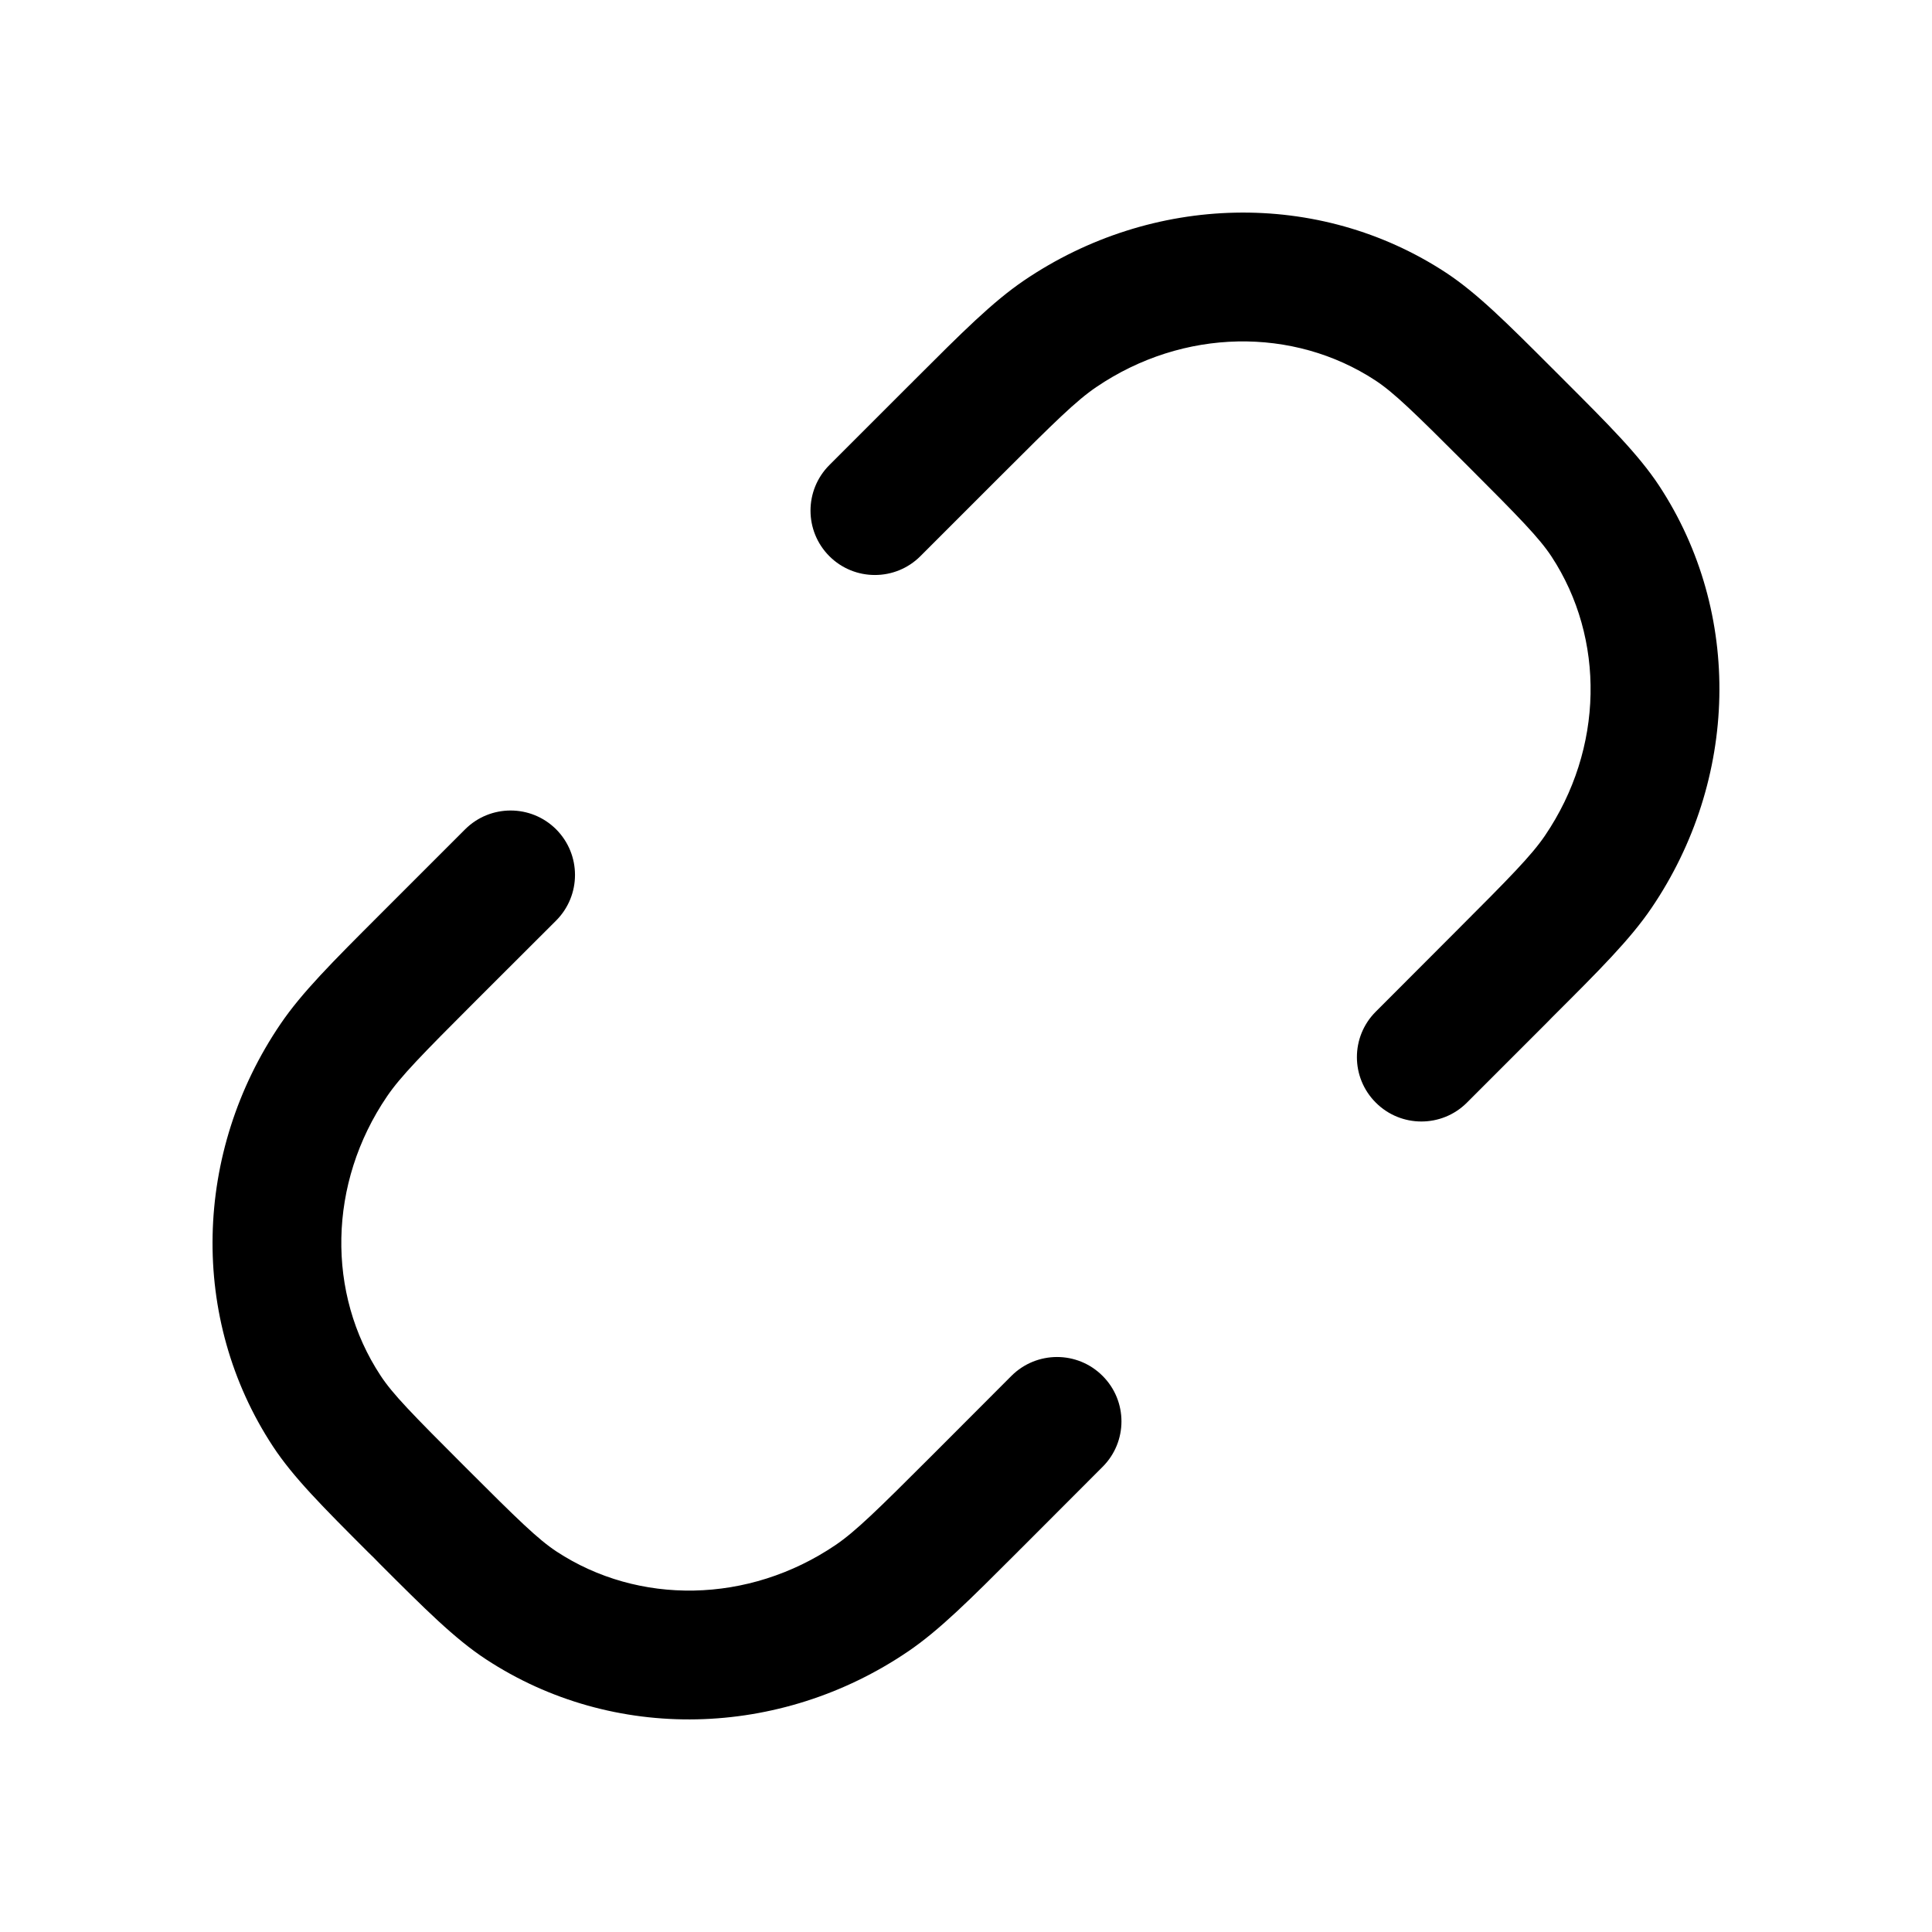
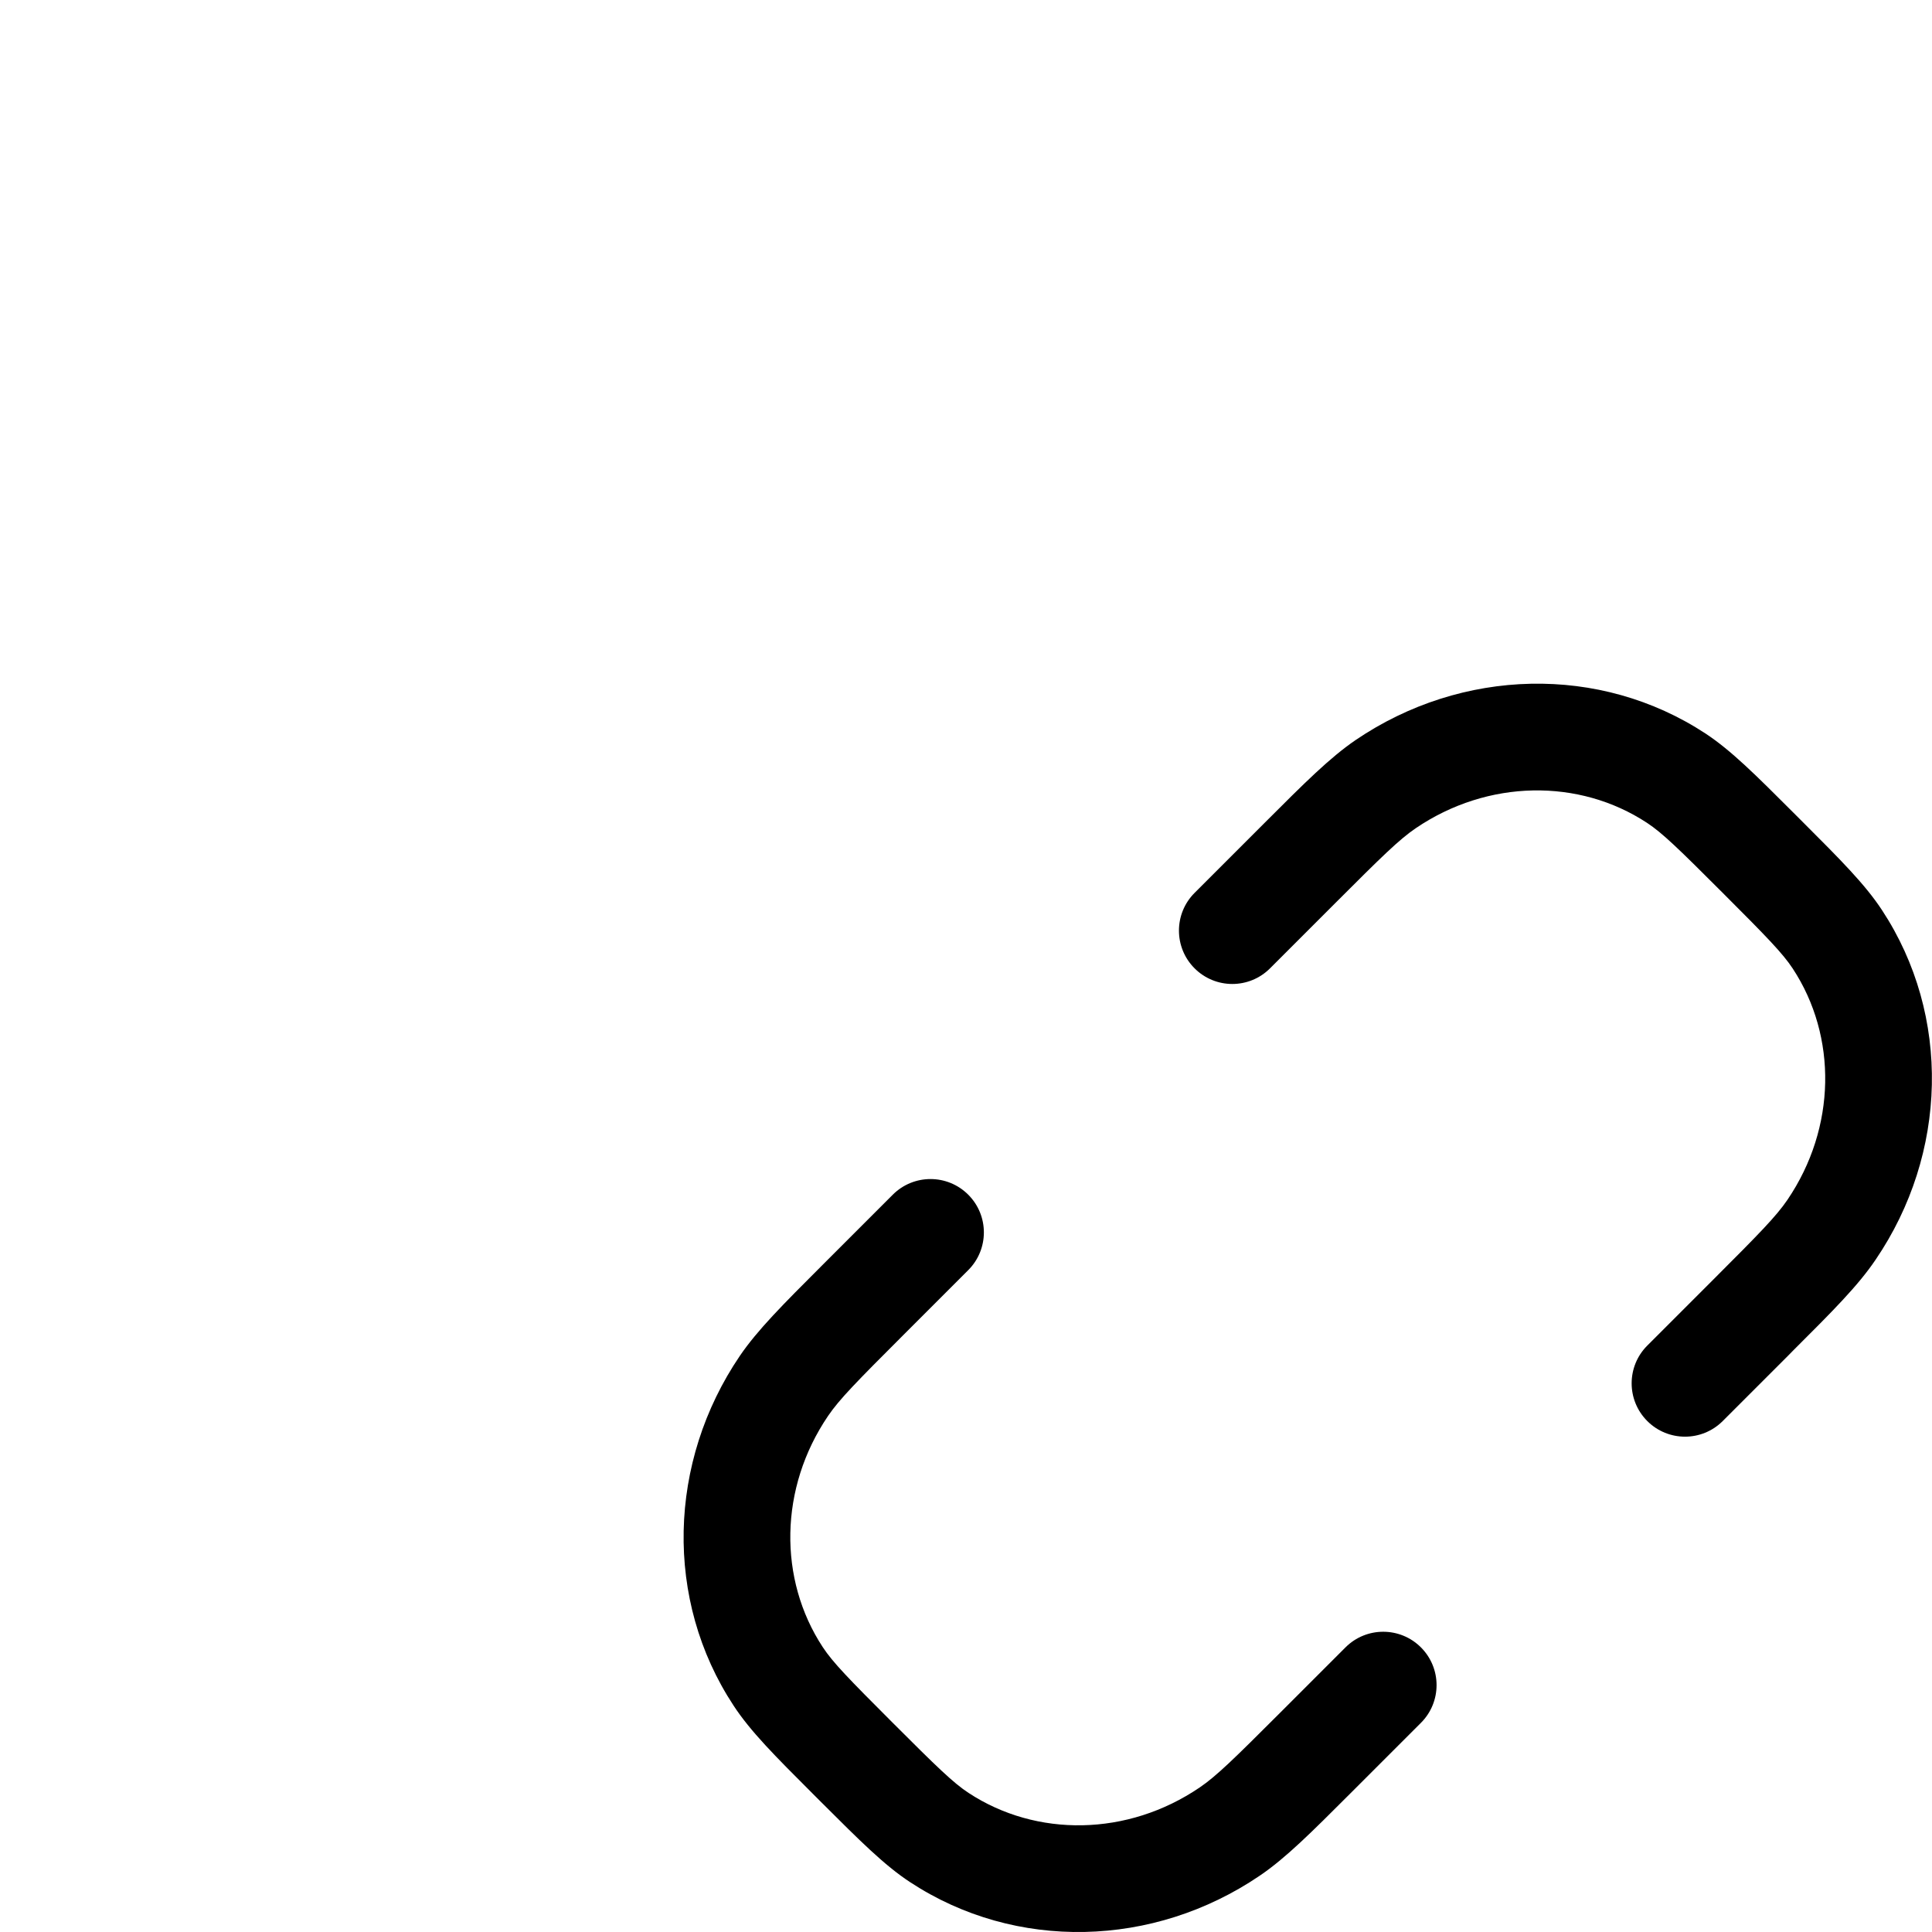
- <svg xmlns="http://www.w3.org/2000/svg" width="15" height="15" fill="none">
-   <path fill-rule="evenodd" clip-rule="evenodd" d="M2.949 7.101C2.963 7.087 2.977 7.073 2.992 7.058L3.611 6.439C3.806 6.244 4.123 6.244 4.318 6.439C4.513 6.635 4.513 6.951 4.318 7.147L3.699 7.765C3.272 8.192 3.11 8.358 3.005 8.512C2.545 9.188 2.536 10.044 2.954 10.679C3.048 10.823 3.199 10.977 3.611 11.389C4.023 11.801 4.177 11.951 4.321 12.046C4.956 12.463 5.811 12.454 6.488 11.995C6.642 11.89 6.808 11.728 7.235 11.301L7.853 10.682C8.049 10.487 8.365 10.487 8.56 10.682C8.756 10.877 8.756 11.194 8.56 11.389L7.942 12.008C7.927 12.022 7.913 12.037 7.899 12.051C7.529 12.421 7.293 12.657 7.05 12.822C6.056 13.497 4.762 13.532 3.772 12.882C3.53 12.723 3.299 12.492 2.948 12.141C2.934 12.126 2.919 12.111 2.904 12.096C2.888 12.081 2.874 12.066 2.859 12.052C2.507 11.7 2.276 11.469 2.118 11.228C1.468 10.238 1.502 8.944 2.178 7.95C2.343 7.707 2.579 7.471 2.949 7.101ZM8.512 3.005C8.357 3.11 8.192 3.272 7.765 3.699L7.146 4.318C6.951 4.513 6.634 4.513 6.439 4.318C6.244 4.123 6.244 3.806 6.439 3.611L7.058 2.992C7.072 2.978 7.087 2.964 7.101 2.949C7.47 2.58 7.707 2.343 7.95 2.178C8.944 1.503 10.238 1.468 11.228 2.118C11.469 2.277 11.7 2.508 12.051 2.859C12.066 2.874 12.081 2.889 12.096 2.904C12.111 2.919 12.126 2.934 12.141 2.949C12.492 3.3 12.723 3.531 12.882 3.772C13.532 4.762 13.497 6.056 12.822 7.05C12.657 7.293 12.42 7.53 12.05 7.899C12.036 7.913 12.022 7.928 12.008 7.942L11.389 8.561C11.194 8.756 10.877 8.756 10.682 8.561C10.486 8.366 10.486 8.049 10.682 7.854L11.3 7.235C11.727 6.808 11.89 6.642 11.995 6.488C12.454 5.812 12.463 4.957 12.046 4.321C11.951 4.177 11.801 4.023 11.389 3.611C10.977 3.199 10.823 3.049 10.679 2.954C10.043 2.537 9.188 2.546 8.512 3.005Z" fill="currentColor" />
+ <svg xmlns="http://www.w3.org/2000/svg" width="19" height="19" fill="none">
+   <path fill-rule="evenodd" clip-rule="evenodd" d="M8.086 12.443C8.101 12.428 8.116 12.413 8.131 12.398L8.78 11.749C8.985 11.544 9.317 11.544 9.522 11.749C9.727 11.954 9.727 12.286 9.522 12.491L8.873 13.14C8.425 13.588 8.254 13.762 8.144 13.924C7.662 14.633 7.653 15.531 8.091 16.198C8.19 16.349 8.348 16.511 8.78 16.943C9.212 17.375 9.374 17.533 9.525 17.632C10.192 18.07 11.089 18.061 11.799 17.578C11.961 17.468 12.135 17.298 12.583 16.85L13.232 16.201C13.437 15.996 13.769 15.996 13.974 16.201C14.179 16.406 14.179 16.738 13.974 16.943L13.325 17.592C13.309 17.607 13.294 17.622 13.28 17.637C12.892 18.025 12.644 18.273 12.389 18.446C11.346 19.155 9.988 19.192 8.949 18.509C8.696 18.343 8.454 18.1 8.085 17.732C8.07 17.716 8.054 17.701 8.038 17.685C8.022 17.669 8.007 17.653 7.991 17.638C7.622 17.269 7.38 17.027 7.214 16.773C6.531 15.735 6.568 14.377 7.276 13.334C7.45 13.079 7.698 12.831 8.086 12.443ZM13.923 8.145C13.761 8.255 13.587 8.426 13.139 8.874L12.49 9.523C12.285 9.728 11.953 9.728 11.748 9.523C11.543 9.318 11.543 8.986 11.748 8.781L12.397 8.132C12.412 8.116 12.428 8.101 12.442 8.087C12.83 7.699 13.078 7.451 13.333 7.277C14.376 6.569 15.734 6.532 16.773 7.214C17.026 7.381 17.268 7.623 17.637 7.992C17.652 8.007 17.668 8.023 17.684 8.039C17.7 8.055 17.715 8.07 17.731 8.086C18.099 8.454 18.342 8.697 18.508 8.95C19.191 9.989 19.154 11.347 18.445 12.389C18.272 12.645 18.024 12.893 17.636 13.28C17.621 13.295 17.606 13.31 17.591 13.326L16.942 13.975C16.737 14.18 16.405 14.18 16.2 13.975C15.995 13.77 15.995 13.438 16.2 13.233L16.849 12.584C17.297 12.136 17.468 11.962 17.578 11.8C18.06 11.09 18.069 10.193 17.631 9.526C17.532 9.375 17.374 9.213 16.942 8.781C16.51 8.349 16.348 8.191 16.197 8.092C15.53 7.654 14.633 7.663 13.923 8.145Z" fill="currentColor" />
</svg>
